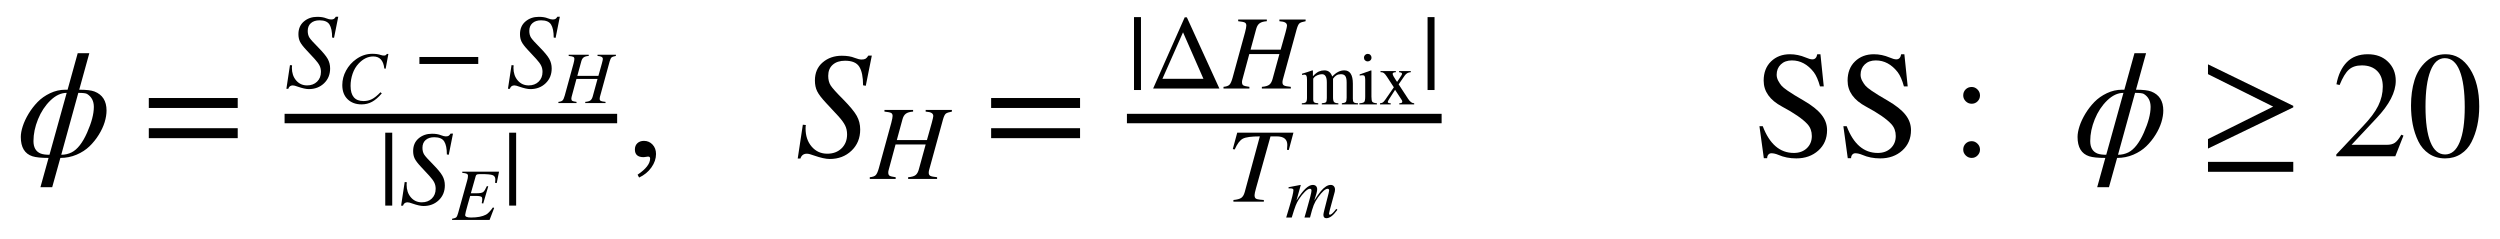
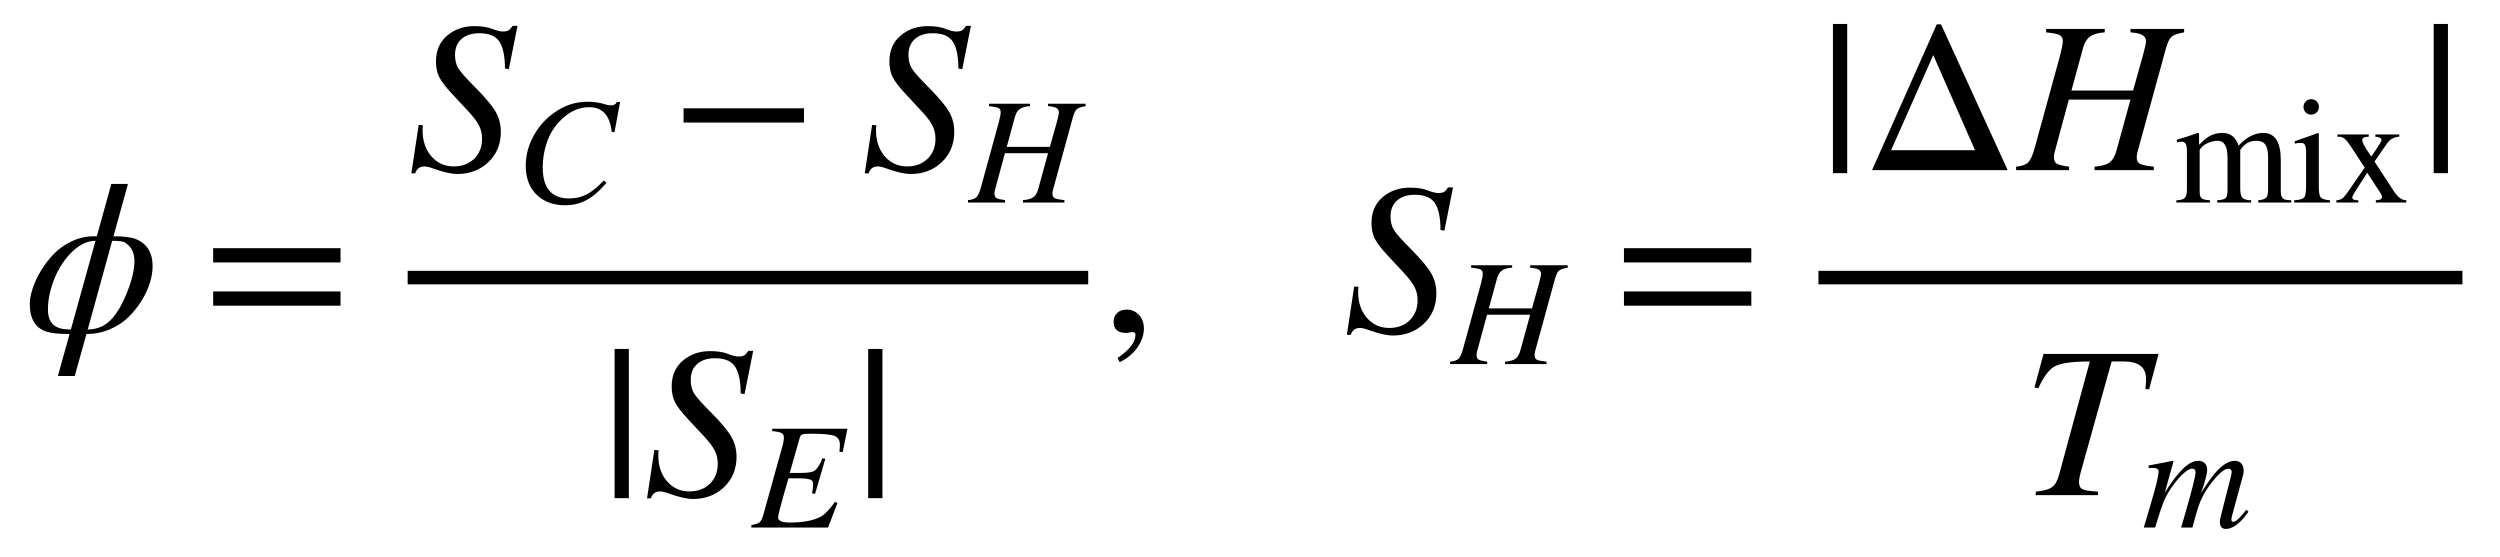
- <svg xmlns="http://www.w3.org/2000/svg" xmlns:xlink="http://www.w3.org/1999/xlink" fill="currentColor" width="215.3pt" height="20.56pt" viewBox="0 0 215.3 20.56" version="1.1">
+ <svg xmlns="http://www.w3.org/2000/svg" xmlns:xlink="http://www.w3.org/1999/xlink" fill="currentColor" width="150.3pt" height="33.43pt" viewBox="0 0 150.3 33.43" version="1.1">
  <defs>
    <style type="text/css">*{stroke-linejoin: round; stroke-linecap: butt}</style>
  </defs>
  <g id="figure_1">
    <g id="patch_1">
-       <path d="M -0 20.56  L 215.3 20.56  L 215.3 0  L -0 0  L -0 20.56  z " style="fill: none" />
+       <path d="M -0 33.43  L 150.3 33.43  L 150.3 -0  L -0 -0  L -0 33.43  z " style="fill: none" />
    </g>
    <g id="text_1">
-       <g transform="translate(1.44 13.53) scale(0.13 -0.13)">
+       <g transform="translate(1.44 20.03) scale(0.13 -0.13)">
        <defs>
          <path id="STIXGeneral-Italic-221" d="M 3078 4371  L 2650 2822  Q 3098 2822 3296 2746  Q 3808 2547 3808 1939  Q 3808 1709 3728 1446  Q 3648 1184 3481 915  Q 3315 646 3088 425  Q 2861 205 2537 67  Q 2214 -70 1850 -70  L 1504 -1312  L 1005 -1312  L 1350 -70  Q 883 -70 666 0  Q 173 160 173 819  Q 173 1018 256 1274  Q 339 1530 502 1802  Q 666 2074 886 2301  Q 1107 2528 1417 2675  Q 1728 2822 2061 2822  L 2157 2822  L 2586 4371  L 3078 4371  z M 2611 2688  L 1888 64  Q 2125 64 2330 166  Q 2694 352 2982 998  Q 3270 1645 3270 2093  Q 3270 2464 2982 2643  Q 2906 2688 2611 2688  z M 1389 64  L 2118 2688  Q 1760 2688 1427 2365  Q 1094 2042 902 1568  Q 710 1094 710 646  Q 710 237 1018 115  Q 1152 64 1389 64  z " transform="scale(0.015625)" />
          <path id="STIXGeneral-Regular-20" d="M 4077 2048  L 307 2048  L 307 2470  L 4077 2470  L 4077 2048  z M 4077 768  L 307 768  L 307 1190  L 4077 1190  L 4077 768  z " transform="scale(0.015625)" />
          <path id="STIXGeneral-Italic-36" d="M 3251 4269  L 2995 2989  L 2880 3008  Q 2880 3539 2720 3795  Q 2560 4051 2118 4051  Q 1786 4051 1594 3881  Q 1402 3712 1402 3411  Q 1402 3168 1504 3005  Q 1606 2842 2035 2413  Q 2464 1978 2611 1715  Q 2758 1453 2758 1133  Q 2758 589 2390 237  Q 2022 -115 1466 -115  Q 1222 -115 800 32  Q 595 109 499 109  Q 288 109 224 -96  L 109 -96  L 326 1338  L 454 1325  Q 442 1267 442 1178  Q 442 710 701 409  Q 960 109 1363 109  Q 1734 109 1968 336  Q 2202 563 2202 928  Q 2202 1139 2118 1308  Q 2035 1478 1818 1715  L 1568 1984  Q 1549 2003 1459 2102  Q 1370 2202 1318 2253  Q 1030 2560 934 2755  Q 838 2950 838 3213  Q 838 3699 1168 3980  Q 1498 4262 1978 4262  Q 2310 4262 2522 4173  Q 2707 4102 2816 4102  Q 2925 4102 2982 4134  Q 3040 4166 3104 4269  L 3251 4269  z " transform="scale(0.015625)" />
          <path id="STIXGeneral-Italic-26" d="M 4410 4250  L 4173 2970  L 4058 2989  Q 3942 4032 3104 4032  Q 2406 4032 1830 3411  Q 1491 3053 1315 2541  Q 1139 2029 1139 1485  Q 1139 173 2259 173  Q 2656 173 2985 339  Q 3315 506 3725 934  L 3840 838  Q 3411 333 2998 109  Q 2586 -115 2093 -115  Q 1344 -115 883 329  Q 422 774 422 1555  Q 422 2214 748 2812  Q 1075 3411 1619 3795  Q 2272 4262 3021 4262  Q 3462 4262 3770 4154  Q 3898 4109 4032 4109  Q 4205 4109 4275 4250  L 4410 4250  z " transform="scale(0.015625)" />
          <path id="STIXGeneral-Regular-425" d="M 3974 1408  L 410 1408  L 410 1830  L 3974 1830  L 3974 1408  z " transform="scale(0.015625)" />
          <path id="STIXGeneral-Italic-2b" d="M 4922 4179  L 4922 4077  Q 4640 4026 4550 3949  Q 4461 3872 4384 3603  L 3539 525  Q 3520 448 3520 371  Q 3520 237 3616 185  Q 3712 134 4026 102  L 4026 0  L 2272 0  L 2272 102  Q 2598 128 2729 237  Q 2861 346 2925 595  L 3334 2086  L 1510 2086  L 1088 525  Q 1069 461 1069 384  Q 1069 243 1149 192  Q 1229 141 1517 102  L 1517 0  L -51 0  L -51 102  Q 211 128 310 230  Q 410 333 499 653  L 1254 3405  Q 1331 3699 1331 3814  Q 1331 3949 1238 3997  Q 1146 4045 838 4077  L 838 4179  L 2573 4179  L 2573 4077  Q 2285 4058 2141 3955  Q 1997 3853 1933 3622  L 1587 2355  L 3411 2355  L 3706 3405  Q 3795 3738 3795 3808  Q 3795 3930 3692 3994  Q 3590 4058 3334 4077  L 3334 4179  L 4922 4179  z " transform="scale(0.015625)" />
          <path id="STIXGeneral-Regular-5f" d="M 851 -90  L 429 -90  L 429 4326  L 851 4326  L 851 -90  z " transform="scale(0.015625)" />
          <path id="STIXGeneral-Italic-28" d="M 4058 4179  L 3859 3194  L 3718 3206  Q 3738 3366 3738 3501  Q 3738 3789 3501 3878  Q 3264 3968 2509 3968  Q 2240 3968 2157 3939  Q 2074 3910 2042 3802  L 1619 2310  L 2118 2310  Q 2541 2310 2681 2412  Q 2822 2515 3008 2931  L 3123 2906  L 2688 1421  L 2560 1453  Q 2605 1651 2605 1786  Q 2605 1939 2560 1984  Q 2451 2080 2061 2080  L 1562 2080  L 1357 1363  Q 1126 550 1126 429  Q 1126 211 1632 211  Q 2458 211 2931 461  Q 3174 589 3533 1088  L 3635 1037  L 3238 0  L -6 0  L -6 102  Q 269 154 352 227  Q 435 301 512 576  L 1299 3405  Q 1370 3642 1370 3814  Q 1370 3942 1270 3996  Q 1171 4051 877 4077  L 877 4179  L 4058 4179  z " transform="scale(0.015625)" />
          <path id="STIXGeneral-Regular-f" d="M 531 -902  L 467 -781  Q 998 -422 998 -96  Q 998 -13 909 -13  Q 883 -13 822 -25  Q 762 -38 723 -38  Q 352 -38 352 288  Q 352 454 457 553  Q 563 653 736 653  Q 954 653 1101 496  Q 1248 339 1248 96  Q 1248 -198 1053 -473  Q 858 -749 531 -902  z " transform="scale(0.015625)" />
          <path id="STIXGeneral-Regular-254" d="M 4320 0  L 307 0  L 2221 4314  L 2349 4314  L 4320 0  z M 3354 589  L 2118 3405  L 870 589  L 3354 589  z " transform="scale(0.015625)" />
          <path id="STIXGeneral-Regular-50" d="M 4960 0  L 3565 0  L 3565 96  Q 3834 122 3907 208  Q 3981 294 3981 576  L 3981 1894  Q 3981 2278 3869 2444  Q 3757 2611 3488 2611  Q 3264 2611 3107 2521  Q 2950 2432 2803 2221  L 2803 608  Q 2803 301 2896 201  Q 2989 102 3264 96  L 3264 0  L 1830 0  L 1830 96  Q 2112 115 2189 188  Q 2266 262 2266 550  L 2266 1901  Q 2266 2611 1850 2611  Q 1670 2611 1468 2531  Q 1267 2451 1171 2336  Q 1088 2240 1088 2227  L 1088 448  Q 1088 243 1177 176  Q 1267 109 1523 96  L 1523 0  L 102 0  L 102 96  Q 371 102 460 195  Q 550 288 550 563  L 550 2150  Q 550 2387 499 2480  Q 448 2573 326 2573  Q 230 2573 122 2547  L 122 2656  Q 557 2778 1011 2944  L 1062 2925  L 1062 2451  L 1075 2451  Q 1363 2752 1584 2848  Q 1805 2944 2054 2944  Q 2560 2944 2733 2406  Q 3232 2944 3776 2944  Q 4518 2944 4518 1792  L 4518 493  Q 4518 282 4582 202  Q 4646 122 4794 109  L 4960 96  L 4960 0  z " transform="scale(0.015625)" />
          <path id="STIXGeneral-Regular-4c" d="M 1152 4045  Q 1152 3904 1056 3811  Q 960 3718 819 3718  Q 685 3718 592 3811  Q 499 3904 499 4045  Q 499 4179 595 4275  Q 691 4371 826 4371  Q 966 4371 1059 4275  Q 1152 4179 1152 4045  z M 1619 0  L 102 0  L 102 96  Q 435 115 521 211  Q 608 307 608 666  L 608 2118  Q 608 2342 563 2432  Q 518 2522 397 2522  Q 243 2522 128 2490  L 128 2592  L 1120 2944  L 1146 2918  L 1146 672  Q 1146 314 1226 218  Q 1306 122 1619 96  L 1619 0  z " transform="scale(0.015625)" />
          <path id="STIXGeneral-Regular-5b" d="M 3066 0  L 1779 0  L 1779 96  Q 1939 109 1987 137  Q 2035 166 2035 250  Q 2035 307 1997 365  L 1414 1261  L 909 474  Q 781 275 781 211  Q 781 96 1037 96  L 1037 0  L 109 0  L 109 96  Q 269 109 355 169  Q 442 230 576 422  L 1306 1478  L 704 2400  Q 557 2624 454 2704  Q 352 2784 211 2784  L 154 2784  L 154 2880  L 1478 2880  L 1478 2784  Q 1203 2778 1203 2643  Q 1203 2509 1498 2074  Q 1581 1958 1587 1946  Q 1619 1990 1779 2227  Q 1811 2285 1856 2349  Q 1901 2413 1923 2451  Q 1946 2490 1971 2528  Q 1997 2566 2006 2595  Q 2016 2624 2016 2643  Q 2016 2765 1760 2784  L 1760 2880  L 2771 2880  L 2771 2784  Q 2445 2771 2253 2502  L 1722 1734  L 2541 480  Q 2790 96 3066 96  L 3066 0  z " transform="scale(0.015625)" />
          <path id="STIXGeneral-Italic-37" d="M 4051 4179  L 3770 3130  L 3661 3142  Q 3680 3302 3680 3437  Q 3680 3955 3034 3955  L 2662 3955  L 1786 819  Q 1696 506 1696 397  Q 1696 250 1766 195  Q 1837 141 2035 122  L 2259 102  L 2259 0  L 416 0  L 416 102  Q 749 134 889 230  Q 1030 326 1101 582  L 2016 3955  Q 1254 3955 988 3817  Q 723 3680 493 3162  L 378 3187  L 646 4179  L 4051 4179  z " transform="scale(0.015625)" />
          <path id="STIXGeneral-Italic-50" d="M 4506 672  L 4474 627  Q 3981 -58 3552 -58  Q 3296 -58 3296 237  Q 3296 333 3379 659  L 3750 2112  Q 3795 2291 3795 2355  Q 3795 2413 3756 2451  Q 3718 2490 3667 2490  Q 3366 2490 2829 1741  Q 2592 1408 2457 1072  Q 2323 736 2138 0  L 1658 0  L 1830 595  Q 2266 2099 2266 2330  Q 2266 2490 2125 2490  Q 1965 2490 1702 2237  Q 1440 1984 1171 1574  Q 1011 1325 899 1043  Q 787 762 557 0  L 77 0  L 352 922  Q 704 2093 704 2381  Q 704 2522 442 2522  L 282 2522  L 282 2624  L 1318 2822  L 1338 2810  L 966 1472  Q 1798 2822 2374 2822  Q 2560 2822 2659 2720  Q 2758 2618 2758 2438  Q 2758 2195 2502 1466  Q 2842 2003 3069 2275  Q 3296 2547 3526 2694  Q 3731 2822 3930 2822  Q 4102 2822 4201 2710  Q 4301 2598 4301 2419  Q 4301 2336 4282 2240  L 3846 634  Q 3782 390 3782 346  Q 3782 243 3859 243  Q 4000 243 4275 582  L 4410 749  L 4506 672  z " transform="scale(0.015625)" />
-           <path id="STIXGeneral-Regular-36" d="M 3002 2963  L 2842 2963  Q 2733 3360 2579 3565  Q 2189 4064 1651 4064  Q 1357 4064 1181 3894  Q 1005 3725 1005 3456  Q 1005 3328 1069 3206  Q 1133 3085 1206 2998  Q 1280 2912 1465 2784  Q 1651 2656 1766 2589  Q 1882 2522 2150 2362  Q 2669 2061 2905 1763  Q 3142 1466 3142 1107  Q 3142 576 2771 243  Q 2400 -90 1837 -90  Q 1421 -90 1082 58  Q 915 128 781 128  Q 704 128 653 70  Q 602 13 602 -83  L 461 -83  L 275 1274  L 416 1274  Q 845 141 1734 141  Q 2074 141 2285 342  Q 2496 544 2496 858  Q 2496 1158 2310 1363  Q 2003 1696 1235 2106  Q 454 2522 454 3206  Q 454 3718 768 4022  Q 1082 4326 1568 4326  Q 1907 4326 2240 4186  Q 2413 4109 2522 4109  Q 2688 4109 2726 4326  L 2861 4326  L 3002 2963  z " transform="scale(0.015625)" />
-           <path id="STIXGeneral-Regular-1d" d="M 1123 2832  Q 1229 2726 1229 2579  Q 1229 2432 1126 2329  Q 1024 2227 877 2227  Q 730 2227 624 2332  Q 518 2438 518 2579  Q 518 2733 620 2835  Q 723 2938 877 2938  Q 1018 2938 1123 2832  z M 1229 282  Q 1229 141 1126 35  Q 1024 -70 877 -70  Q 730 -70 624 35  Q 518 141 518 282  Q 518 435 620 537  Q 723 640 877 640  Q 1018 640 1123 534  Q 1229 429 1229 282  z " transform="scale(0.015625)" />
-           <path id="STIXGeneral-Regular-478" d="M 4026 2074  L 410 326  L 410 730  L 3174 2106  L 410 3482  L 410 3898  L 4026 2138  L 4026 2074  z M 4026 -659  L 410 -659  L 410 -237  L 4026 -237  L 4026 -659  z " transform="scale(0.015625)" />
-           <path id="STIXGeneral-Regular-15" d="M 3034 877  L 2688 0  L 186 0  L 186 77  L 1325 1286  Q 1773 1754 1965 2144  Q 2157 2534 2157 2950  Q 2157 3379 1920 3616  Q 1683 3853 1267 3853  Q 922 3853 720 3673  Q 518 3494 326 3021  L 192 3053  Q 301 3648 630 3987  Q 960 4326 1523 4326  Q 2054 4326 2380 4006  Q 2707 3686 2707 3200  Q 2707 2477 1888 1613  L 832 486  L 2330 486  Q 2541 486 2665 569  Q 2790 653 2944 915  L 3034 877  z " transform="scale(0.015625)" />
-           <path id="STIXGeneral-Regular-13" d="M 3046 2112  Q 3046 1683 2963 1302  Q 2880 922 2717 602  Q 2554 282 2266 96  Q 1978 -90 1600 -90  Q 1210 -90 915 108  Q 621 307 461 640  Q 301 973 227 1350  Q 154 1728 154 2150  Q 154 2746 301 3222  Q 448 3699 790 4012  Q 1133 4326 1626 4326  Q 2253 4326 2649 3712  Q 3046 3098 3046 2112  z M 2432 2080  Q 2432 3091 2217 3625  Q 2003 4160 1587 4160  Q 1190 4160 979 3622  Q 768 3085 768 2106  Q 768 1120 979 598  Q 1190 77 1600 77  Q 2003 77 2217 598  Q 2432 1120 2432 2080  z " transform="scale(0.015625)" />
        </defs>
-         <use xlink:href="#STIXGeneral-Italic-221" transform="translate(0 0.552344)" />
-         <use xlink:href="#STIXGeneral-Regular-20" transform="translate(82.69994 0.552344)" />
-         <use xlink:href="#STIXGeneral-Italic-36" transform="translate(177.4499 46.30781) scale(0.7)" />
-         <use xlink:href="#STIXGeneral-Italic-26" transform="translate(212.4498 35.80781) scale(0.49)" />
-         <use xlink:href="#STIXGeneral-Regular-425" transform="translate(262.2828 46.30781) scale(0.7)" />
-         <use xlink:href="#STIXGeneral-Italic-36" transform="translate(324.2328 46.30781) scale(0.7)" />
-         <use xlink:href="#STIXGeneral-Italic-2b" transform="translate(359.2327 35.80781) scale(0.49)" />
-         <use xlink:href="#STIXGeneral-Regular-5f" transform="translate(239.4499 -31.13828) scale(0.7)" />
-         <use xlink:href="#STIXGeneral-Italic-36" transform="translate(253.4499 -31.13828) scale(0.7)" />
-         <use xlink:href="#STIXGeneral-Italic-28" transform="translate(288.4498 -41.63828) scale(0.49)" />
-         <use xlink:href="#STIXGeneral-Regular-5f" transform="translate(321.5388 -31.13828) scale(0.7)" />
-         <use xlink:href="#STIXGeneral-Regular-f" transform="translate(404.0107 0.552344)" />
-         <use xlink:href="#STIXGeneral-Italic-36" transform="translate(515.6767 0.552344)" />
-         <use xlink:href="#STIXGeneral-Italic-2b" transform="translate(565.6766 -14.44766) scale(0.7)" />
-         <use xlink:href="#STIXGeneral-Regular-20" transform="translate(640.7166 0.552344)" />
-         <use xlink:href="#STIXGeneral-Regular-5f" transform="translate(735.4665 45.42734) scale(0.7)" />
-         <use xlink:href="#STIXGeneral-Regular-254" transform="translate(749.4665 45.42734) scale(0.7)" />
-         <use xlink:href="#STIXGeneral-Italic-2b" transform="translate(800.0065 45.42734) scale(0.7)" />
-         <use xlink:href="#STIXGeneral-Regular-50" transform="translate(850.5464 34.92734) scale(0.49)" />
-         <use xlink:href="#STIXGeneral-Regular-4c" transform="translate(888.6684 34.92734) scale(0.49)" />
-         <use xlink:href="#STIXGeneral-Regular-5b" transform="translate(902.2904 34.92734) scale(0.49)" />
-         <use xlink:href="#STIXGeneral-Regular-5f" transform="translate(929.9404 45.42734) scale(0.7)" />
-         <use xlink:href="#STIXGeneral-Italic-37" transform="translate(801.4665 -29.53047) scale(0.7)" />
-         <use xlink:href="#STIXGeneral-Italic-50" transform="translate(840.3865 -40.03047) scale(0.49)" />
-         <use xlink:href="#STIXGeneral-Regular-36" transform="translate(1150.19 0.552344)" />
-         <use xlink:href="#STIXGeneral-Regular-36" transform="translate(1205.79 0.552344)" />
-         <use xlink:href="#STIXGeneral-Regular-1d" transform="translate(1281.39 0.552344)" />
-         <use xlink:href="#STIXGeneral-Italic-221" transform="translate(1362.523 0.552344)" />
-         <use xlink:href="#STIXGeneral-Regular-478" transform="translate(1445.223 0.552344)" />
-         <use xlink:href="#STIXGeneral-Regular-15" transform="translate(1533.723 0.552344)" />
-         <use xlink:href="#STIXGeneral-Regular-13" transform="translate(1583.723 0.552344)" />
-         <path d="M 177.45 22.427  L 177.45 28.677  L 397.761 28.677  L 397.761 22.427  L 177.45 22.427  z " />
-         <path d="M 735.467 22.427  L 735.467 28.677  L 943.94 28.677  L 943.94 22.427  L 735.467 22.427  z " />
+         <use xlink:href="#STIXGeneral-Italic-221" transform="translate(0 0.70625)" />
+         <use xlink:href="#STIXGeneral-Regular-20" transform="translate(82.69994 0.70625)" />
+         <use xlink:href="#STIXGeneral-Italic-36" transform="translate(177.4499 75.40625)" />
+         <use xlink:href="#STIXGeneral-Italic-26" transform="translate(227.4498 60.40625) scale(0.7)" />
+         <use xlink:href="#STIXGeneral-Regular-425" transform="translate(298.6398 75.40625)" />
+         <use xlink:href="#STIXGeneral-Italic-36" transform="translate(387.1397 75.40625)" />
+         <use xlink:href="#STIXGeneral-Italic-2b" transform="translate(437.1397 60.40625) scale(0.7)" />
+         <use xlink:href="#STIXGeneral-Regular-5f" transform="translate(266.4499 -74.89375)" />
+         <use xlink:href="#STIXGeneral-Italic-36" transform="translate(286.4499 -74.89375)" />
+         <use xlink:href="#STIXGeneral-Italic-28" transform="translate(336.4498 -89.89375) scale(0.7)" />
+         <use xlink:href="#STIXGeneral-Regular-5f" transform="translate(383.7198 -74.89375)" />
+         <use xlink:href="#STIXGeneral-Regular-f" transform="translate(498.4296 0.70625)" />
+         <use xlink:href="#STIXGeneral-Italic-36" transform="translate(610.0956 0.70625)" />
+         <use xlink:href="#STIXGeneral-Italic-2b" transform="translate(660.0956 -14.29375) scale(0.7)" />
+         <use xlink:href="#STIXGeneral-Regular-20" transform="translate(735.1355 0.70625)" />
+         <use xlink:href="#STIXGeneral-Regular-5f" transform="translate(829.8854 75.40625)" />
+         <use xlink:href="#STIXGeneral-Regular-254" transform="translate(849.8854 75.40625)" />
+         <use xlink:href="#STIXGeneral-Italic-2b" transform="translate(922.0854 75.40625)" />
+         <use xlink:href="#STIXGeneral-Regular-50" transform="translate(994.2853 60.40625) scale(0.7)" />
+         <use xlink:href="#STIXGeneral-Regular-4c" transform="translate(1048.745 60.40625) scale(0.7)" />
+         <use xlink:href="#STIXGeneral-Regular-5b" transform="translate(1068.205 60.40625) scale(0.7)" />
+         <use xlink:href="#STIXGeneral-Regular-5f" transform="translate(1107.705 75.40625)" />
+         <use xlink:href="#STIXGeneral-Italic-37" transform="translate(923.8854 -74.89375)" />
+         <use xlink:href="#STIXGeneral-Italic-50" transform="translate(979.4854 -89.89375) scale(0.7)" />
+         <path d="M 177.45 22.581  L 177.45 28.831  L 492.18 28.831  L 492.18 22.581  L 177.45 22.581  z " />
+         <path d="M 829.885 22.581  L 829.885 28.831  L 1127.705 28.831  L 1127.705 22.581  L 829.885 22.581  z " />
      </g>
    </g>
  </g>
</svg>
